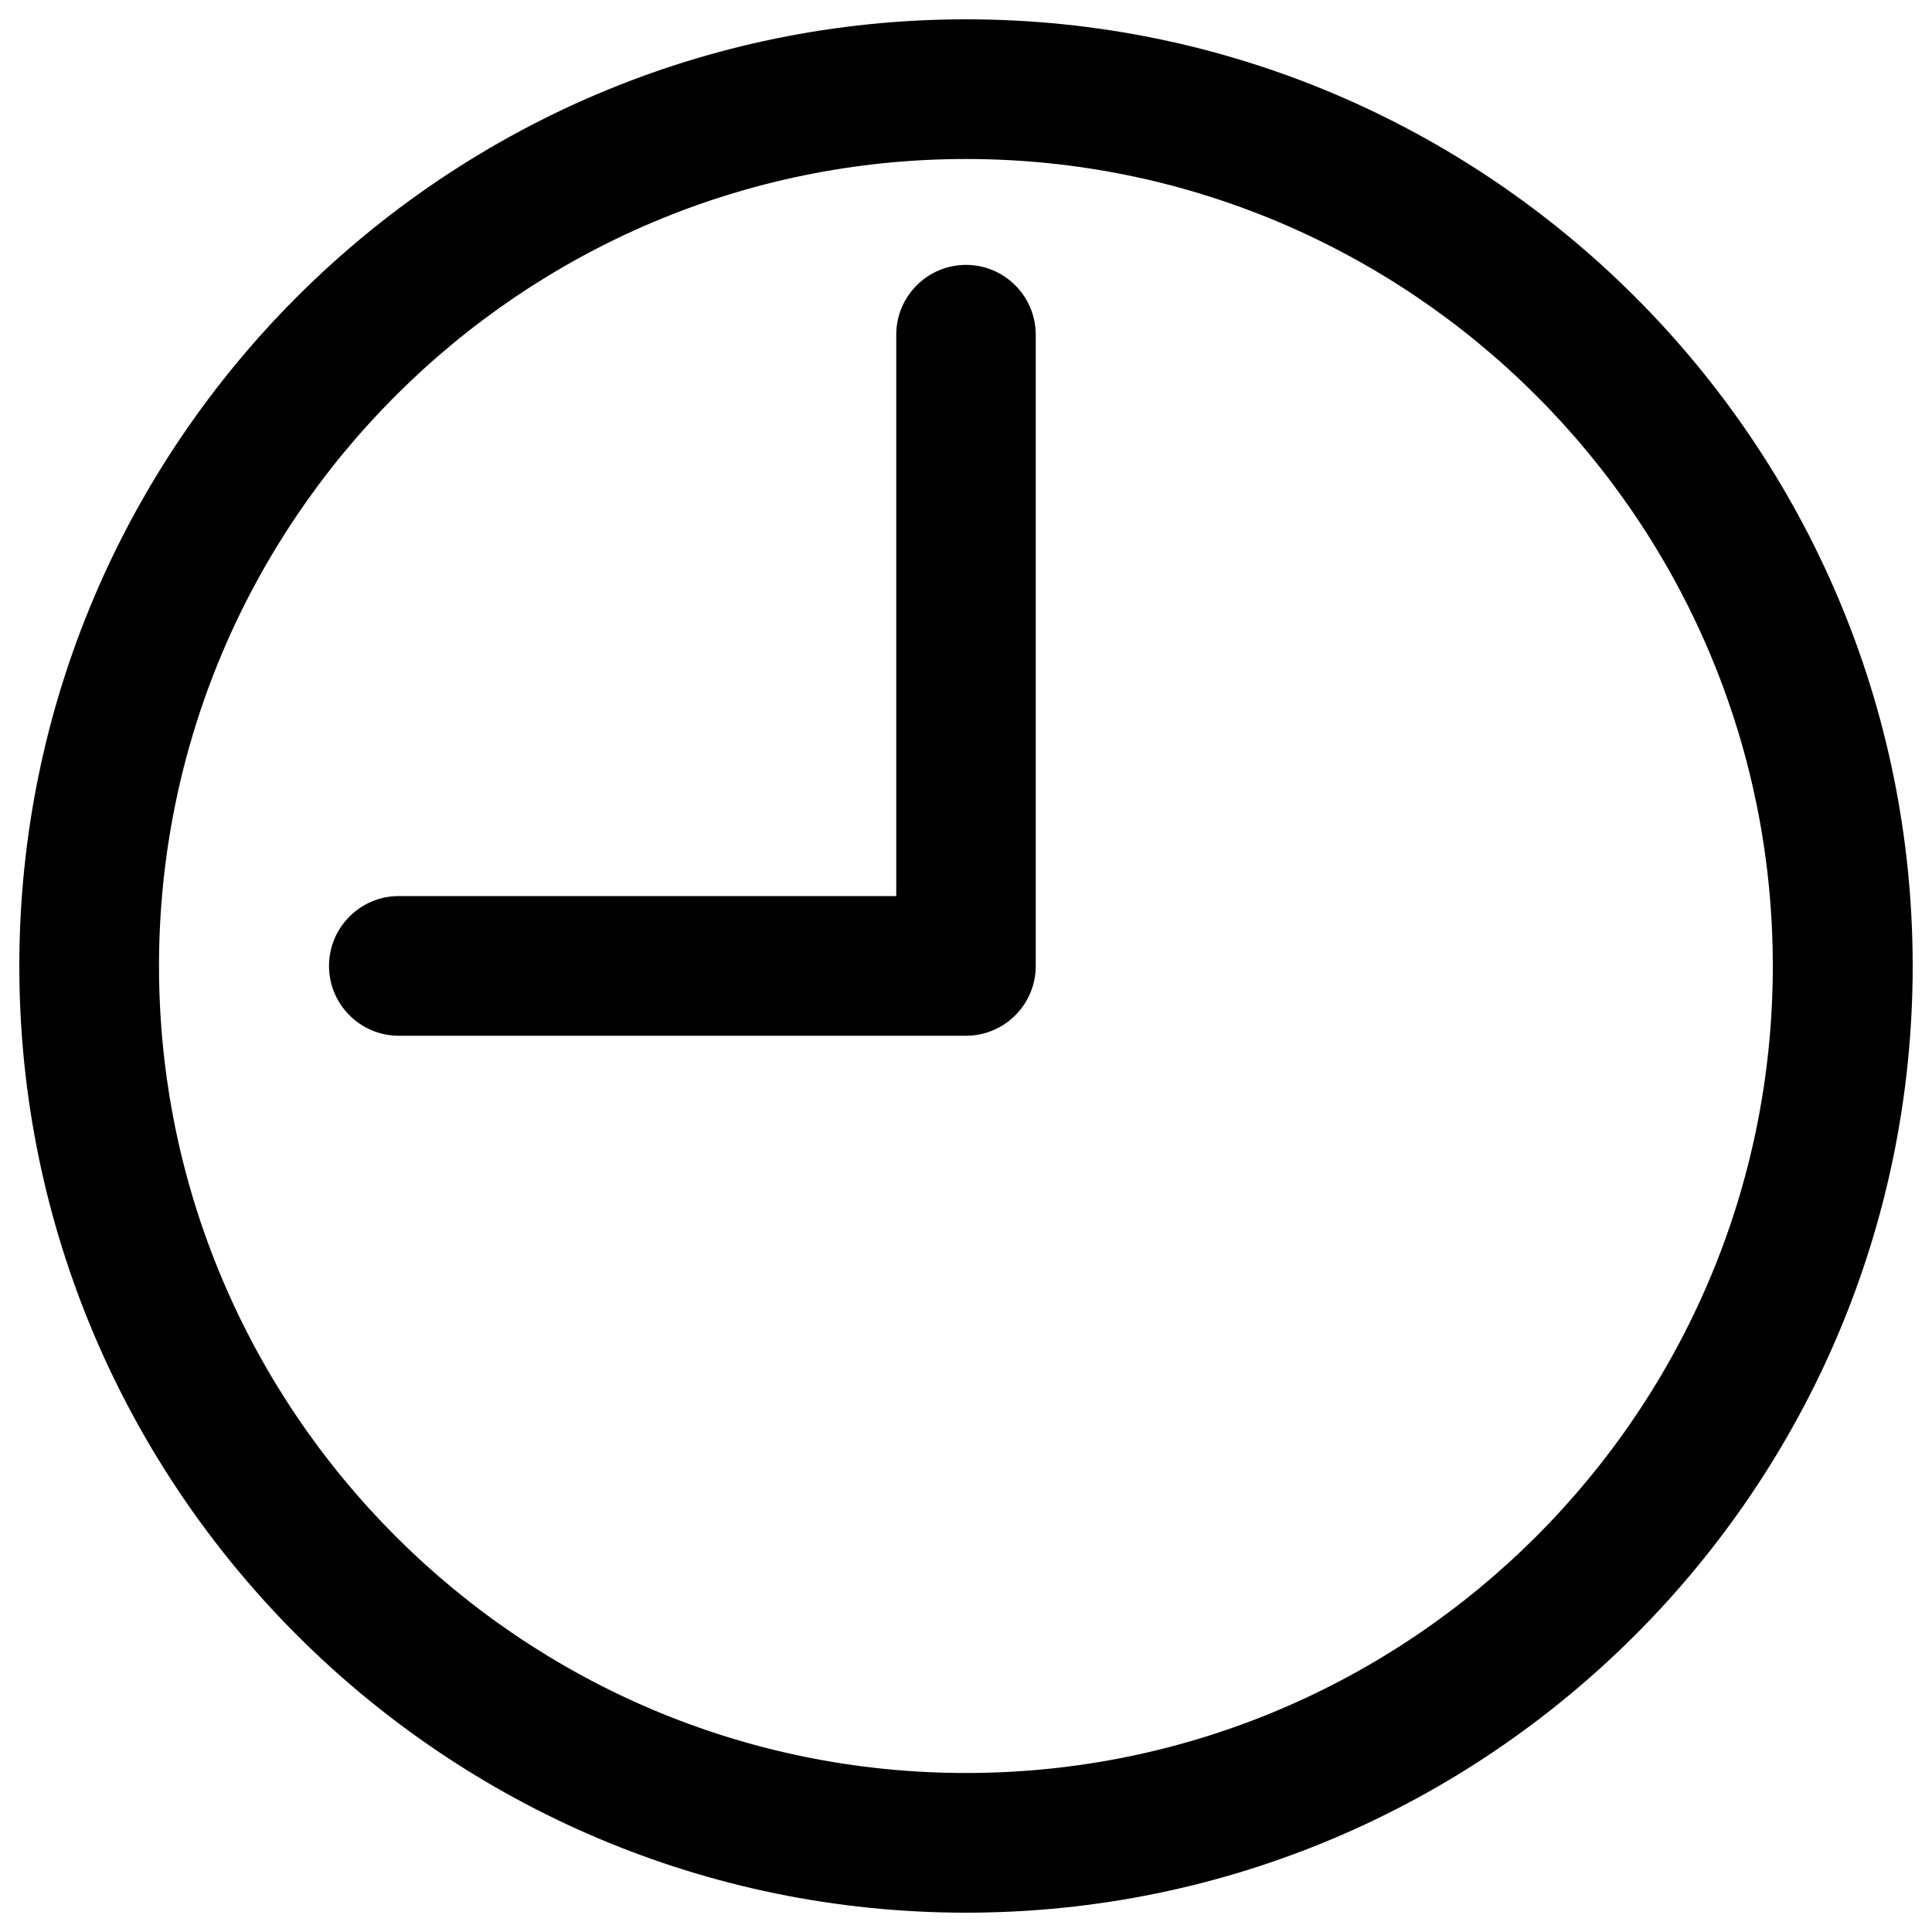
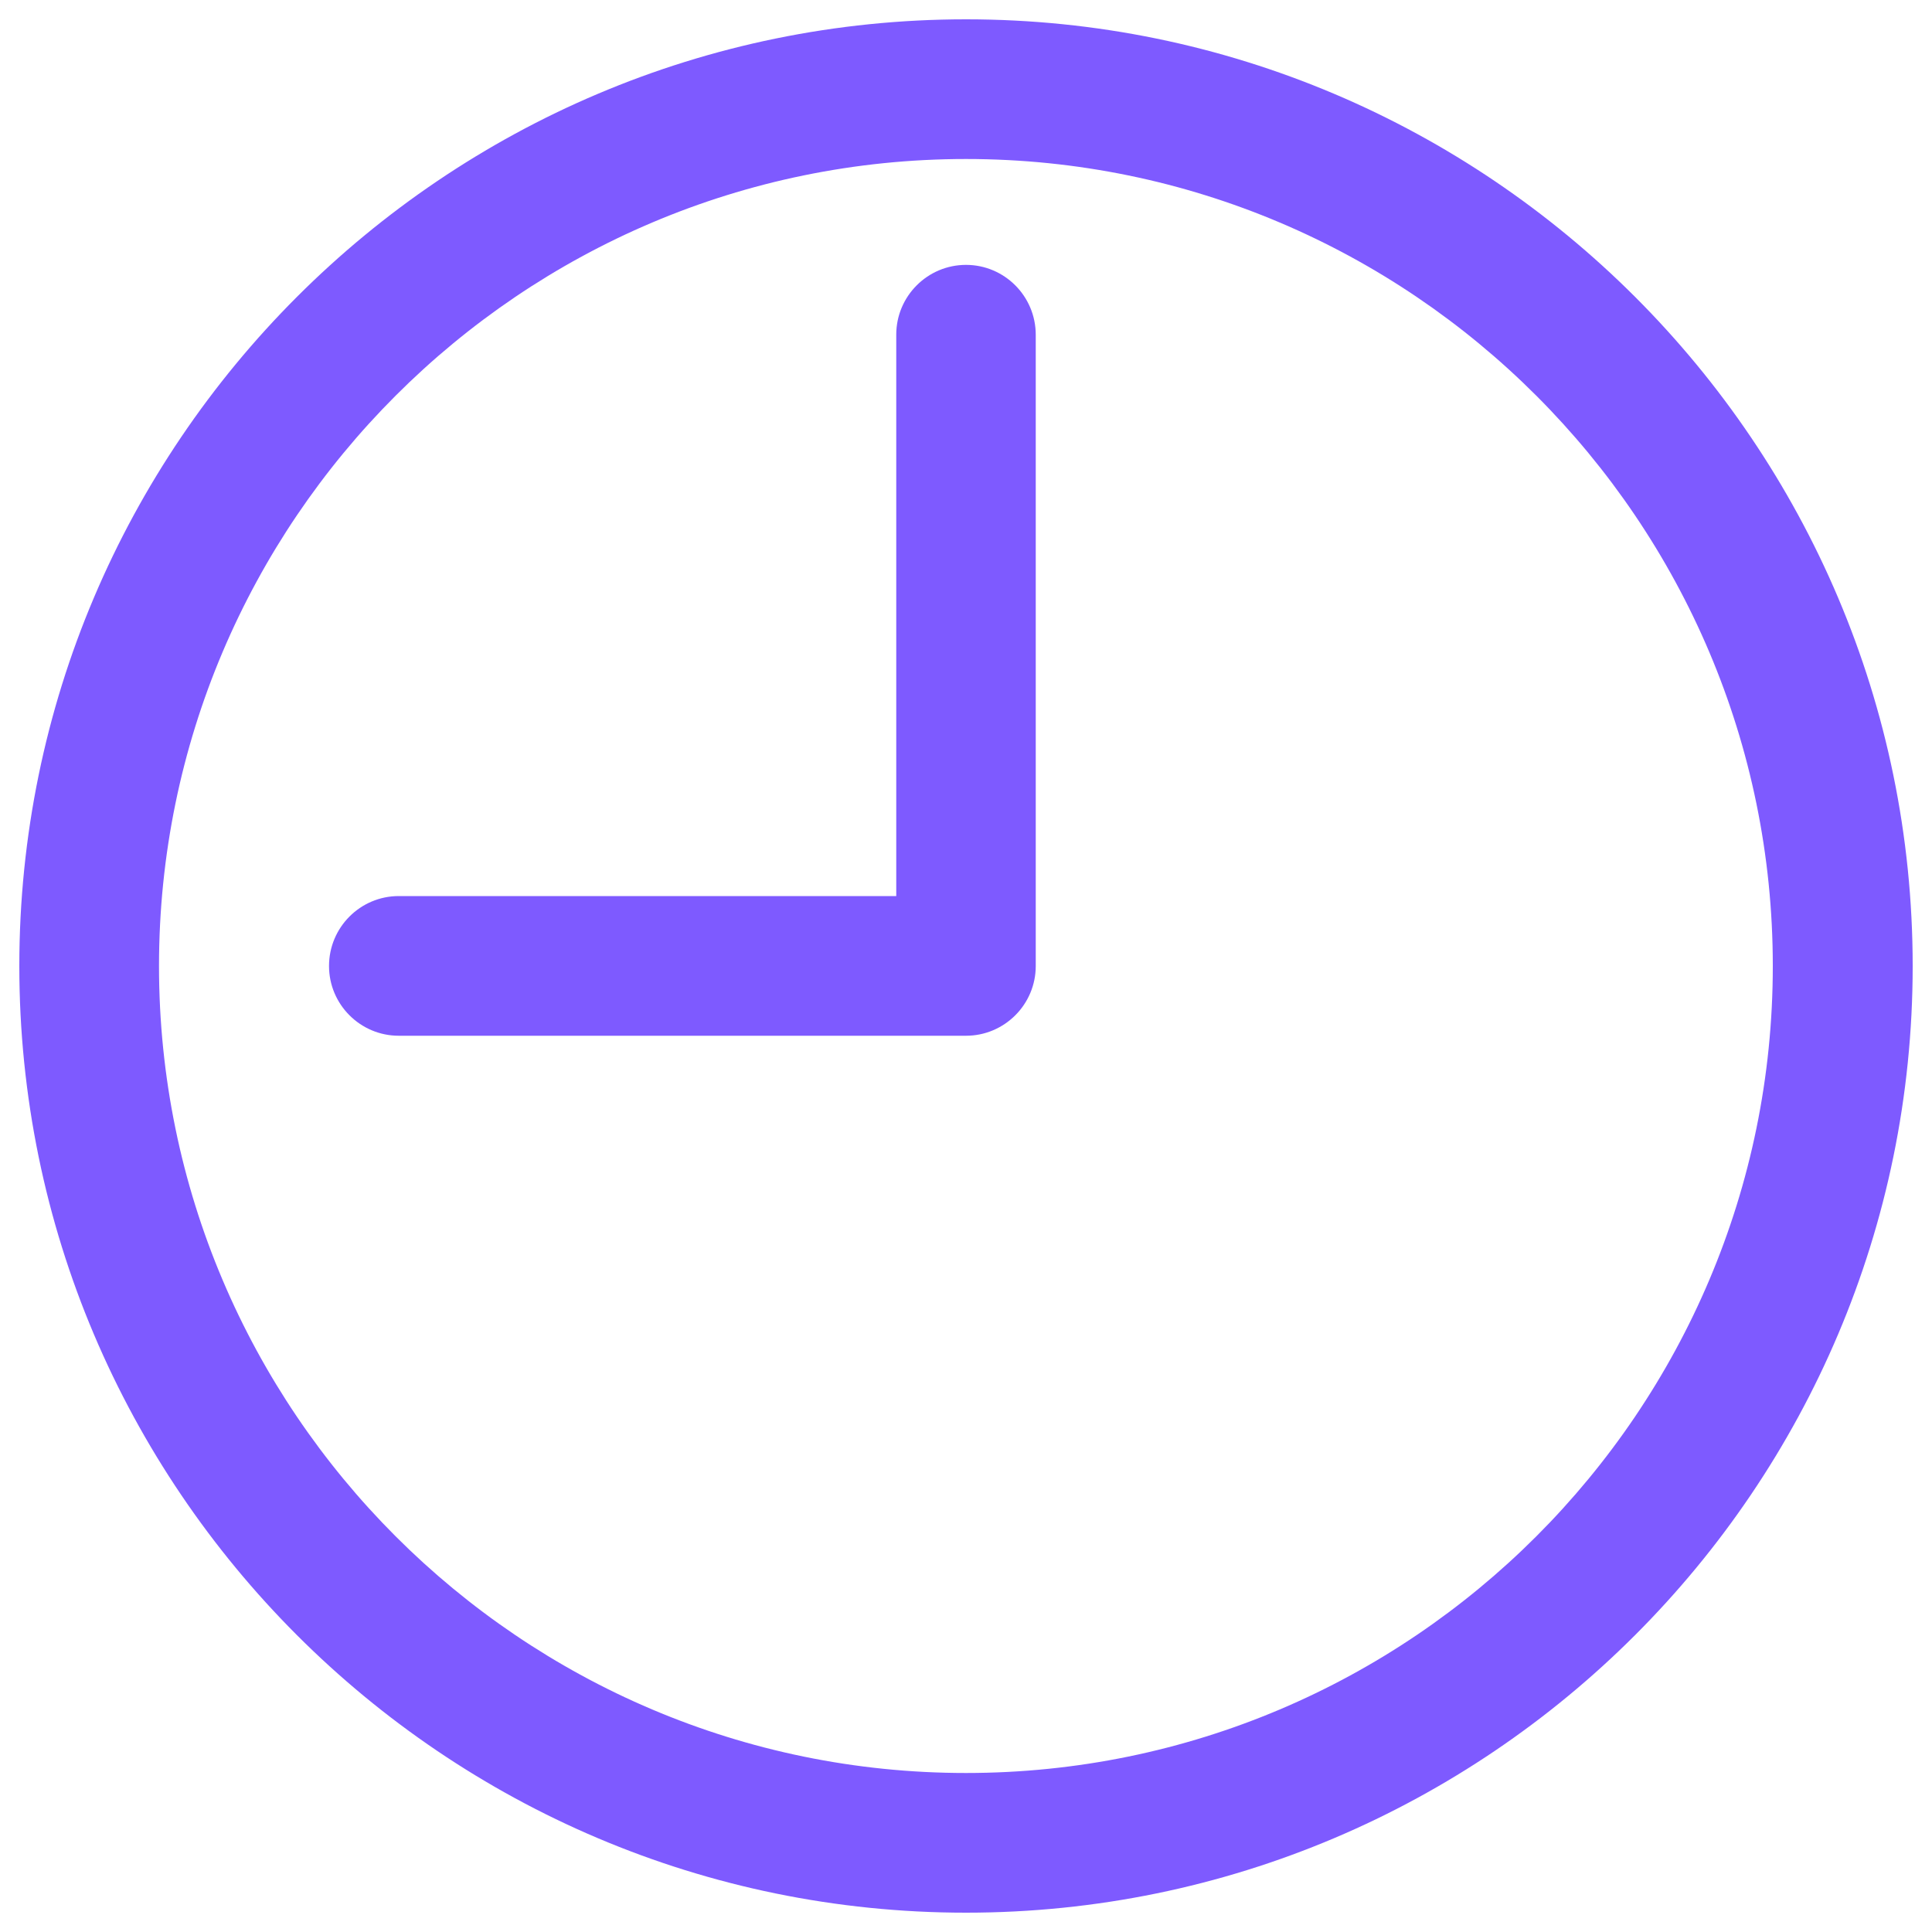
<svg xmlns="http://www.w3.org/2000/svg" version="1.1" x="0px" y="0px" viewBox="0 0 1000 1000" enable-background="new 0 0 1000 1000" xml:space="preserve">
  <g>
    <g>
      <g>
        <g>
-           <path d="M500,10C229.8,10,10,229.8,10,500c0,270.2,219.8,490,490,490c270.2,0,490-219.8,490-490C990,229.8,770.2,10,500,10z M500,917.7C269.7,917.7,82.3,730.3,82.3,500C82.3,269.7,269.7,82.3,500,82.3c230.3,0,417.6,187.4,417.6,417.6C917.7,730.3,730.3,917.7,500,917.7z" />
+           <path d="M500,10C229.8,10,10,229.8,10,500c0,270.2,219.8,490,490,490c270.2,0,490-219.8,490-490C990,229.8,770.2,10,500,10z M500,917.7C269.7,917.7,82.3,730.3,82.3,500C82.3,269.7,269.7,82.3,500,82.3c230.3,0,417.6,187.4,417.6,417.6C917.7,730.3,730.3,917.7,500,917.7z" fill="#7E5AFF" />
        </g>
        <g>
-           <path d="M500,137.1c-19.9,0-36.1,16.2-36.1,36.1v290.6H206.4c-19.9,0-36.1,16.2-36.1,36.2c0,19.9,16.2,36.1,36.1,36.1H500c19.9,0,36.1-16.2,36.1-36.1V173.3C536.1,153.3,519.9,137.1,500,137.1z" />
+           <path d="M500,137.1c-19.9,0-36.1,16.2-36.1,36.1v290.6H206.4c-19.9,0-36.1,16.2-36.1,36.2c0,19.9,16.2,36.1,36.1,36.1H500c19.9,0,36.1-16.2,36.1-36.1V173.3C536.1,153.3,519.9,137.1,500,137.1z" fill="#7E5AFF" />
        </g>
      </g>
    </g>
    <g />
    <g />
    <g />
    <g />
    <g />
    <g />
    <g />
    <g />
    <g />
    <g />
    <g />
    <g />
    <g />
    <g />
    <g />
  </g>
</svg>
